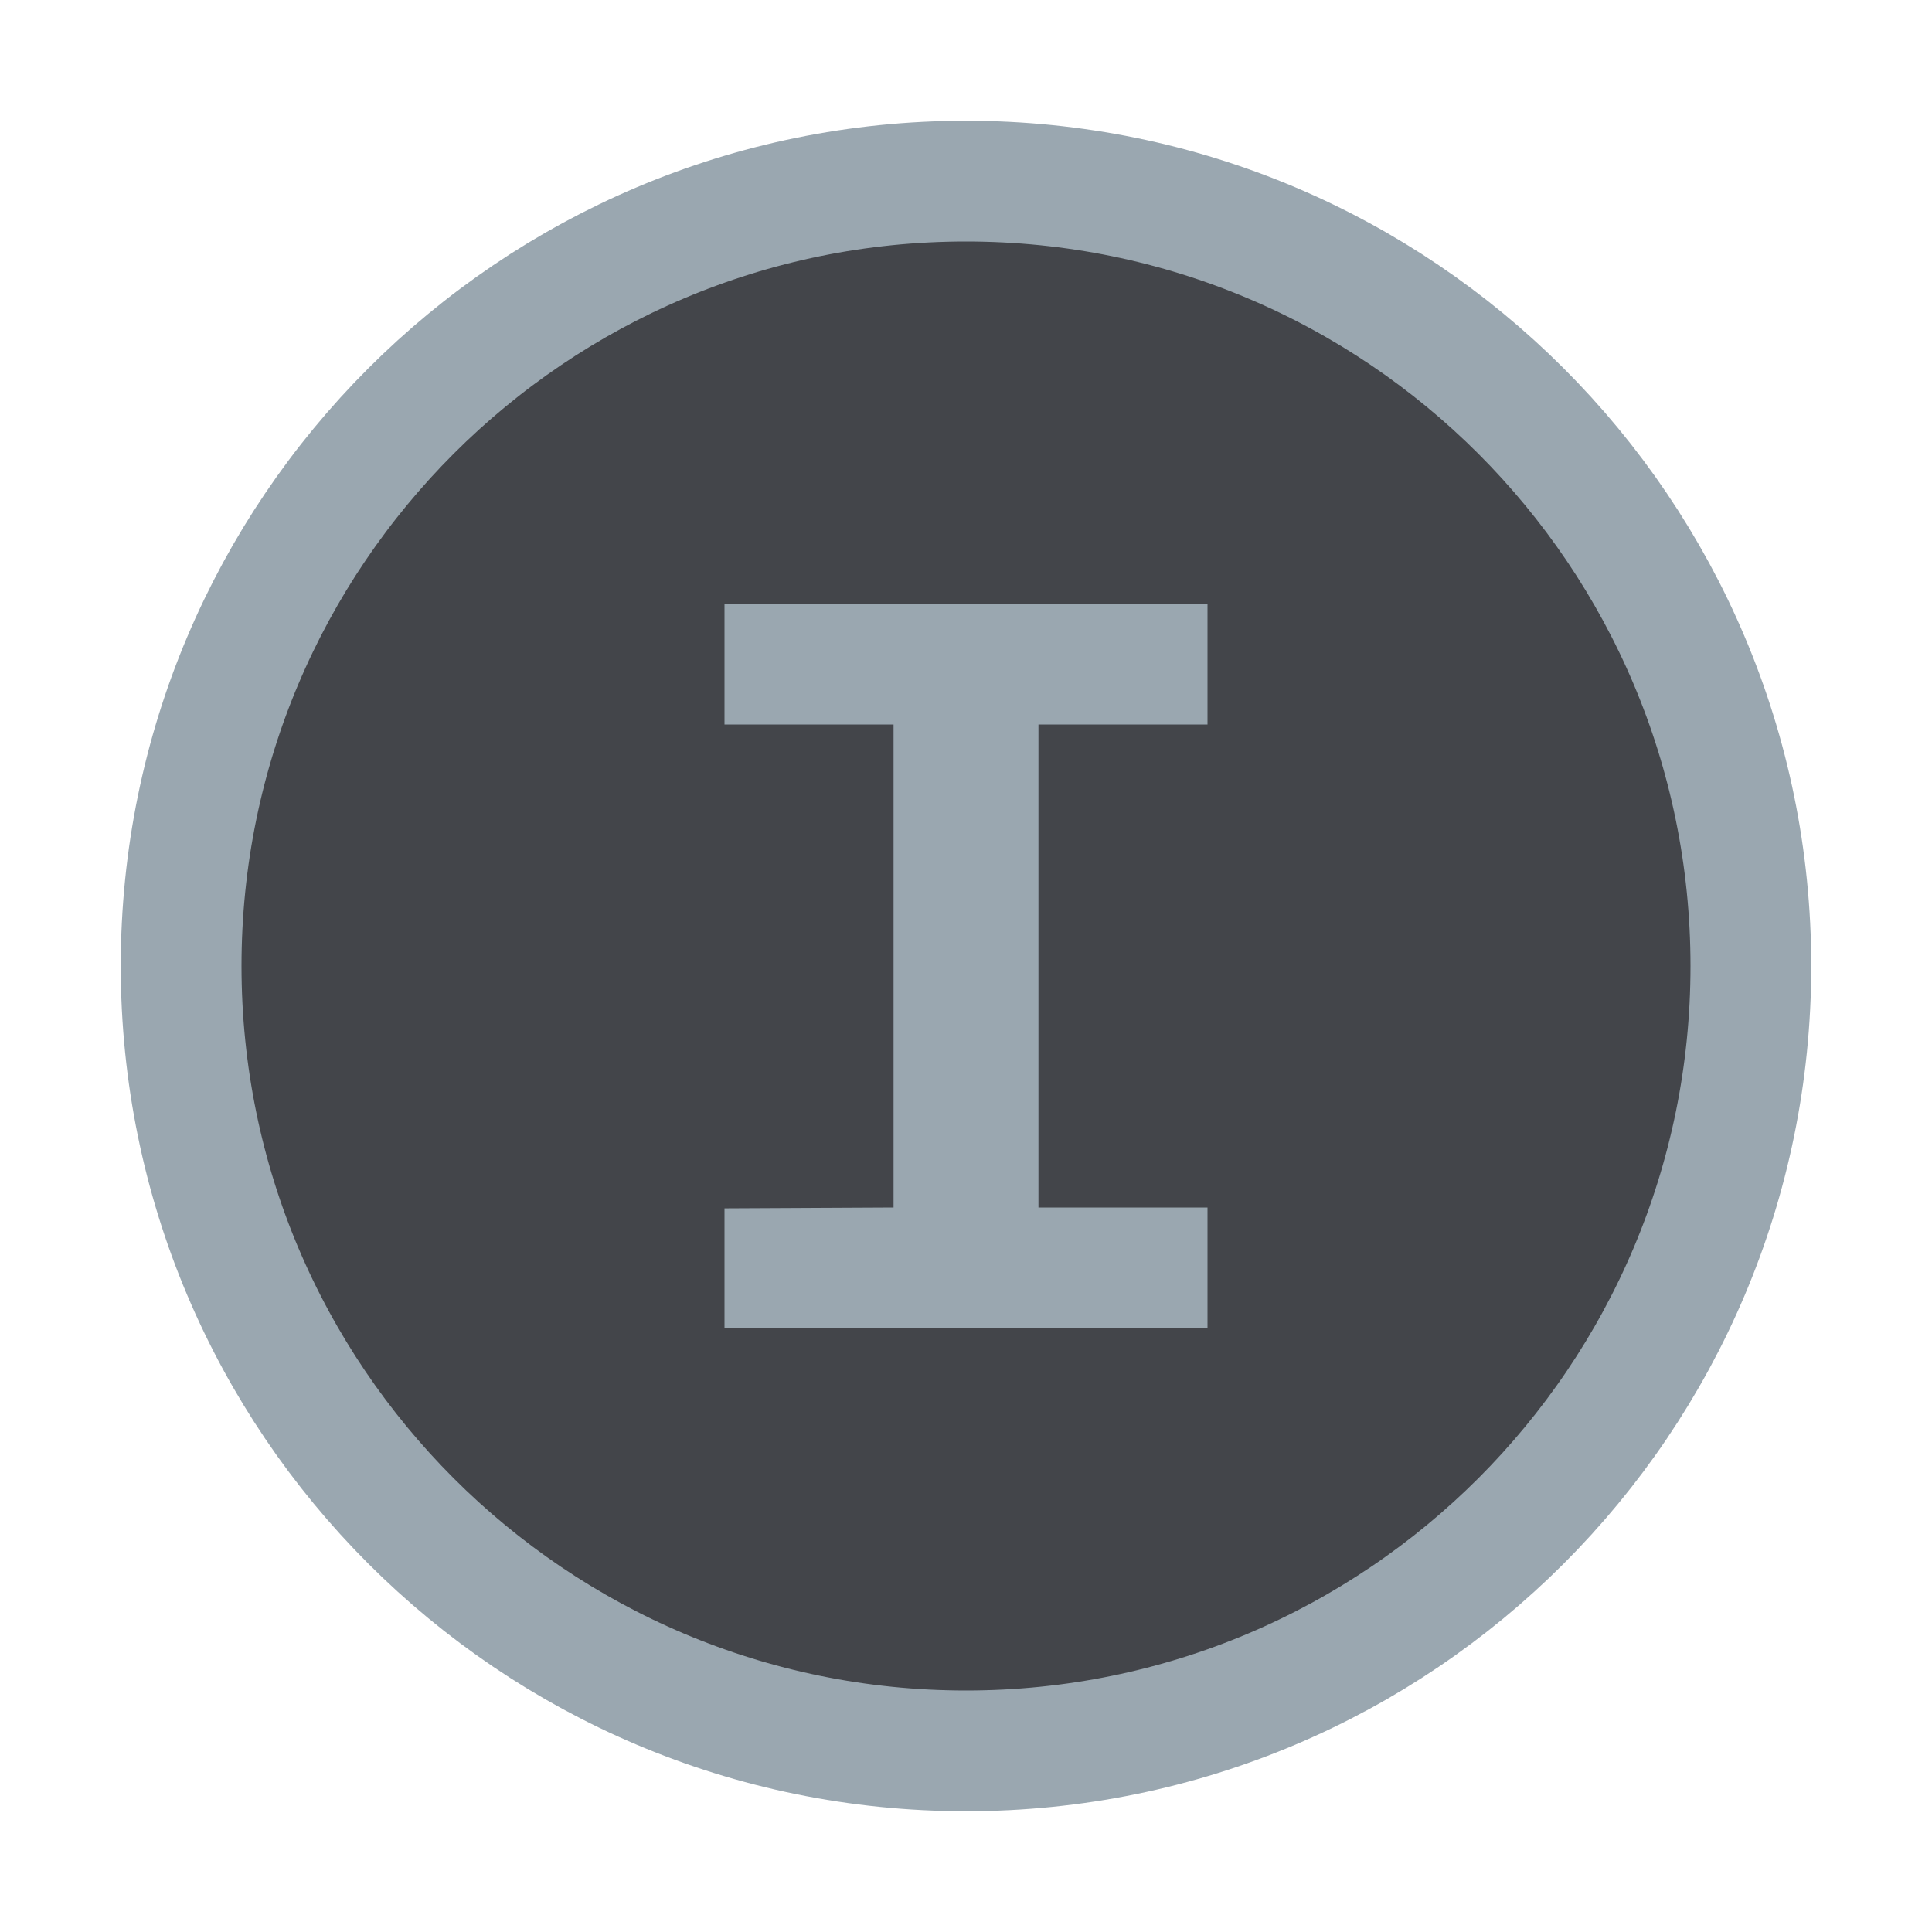
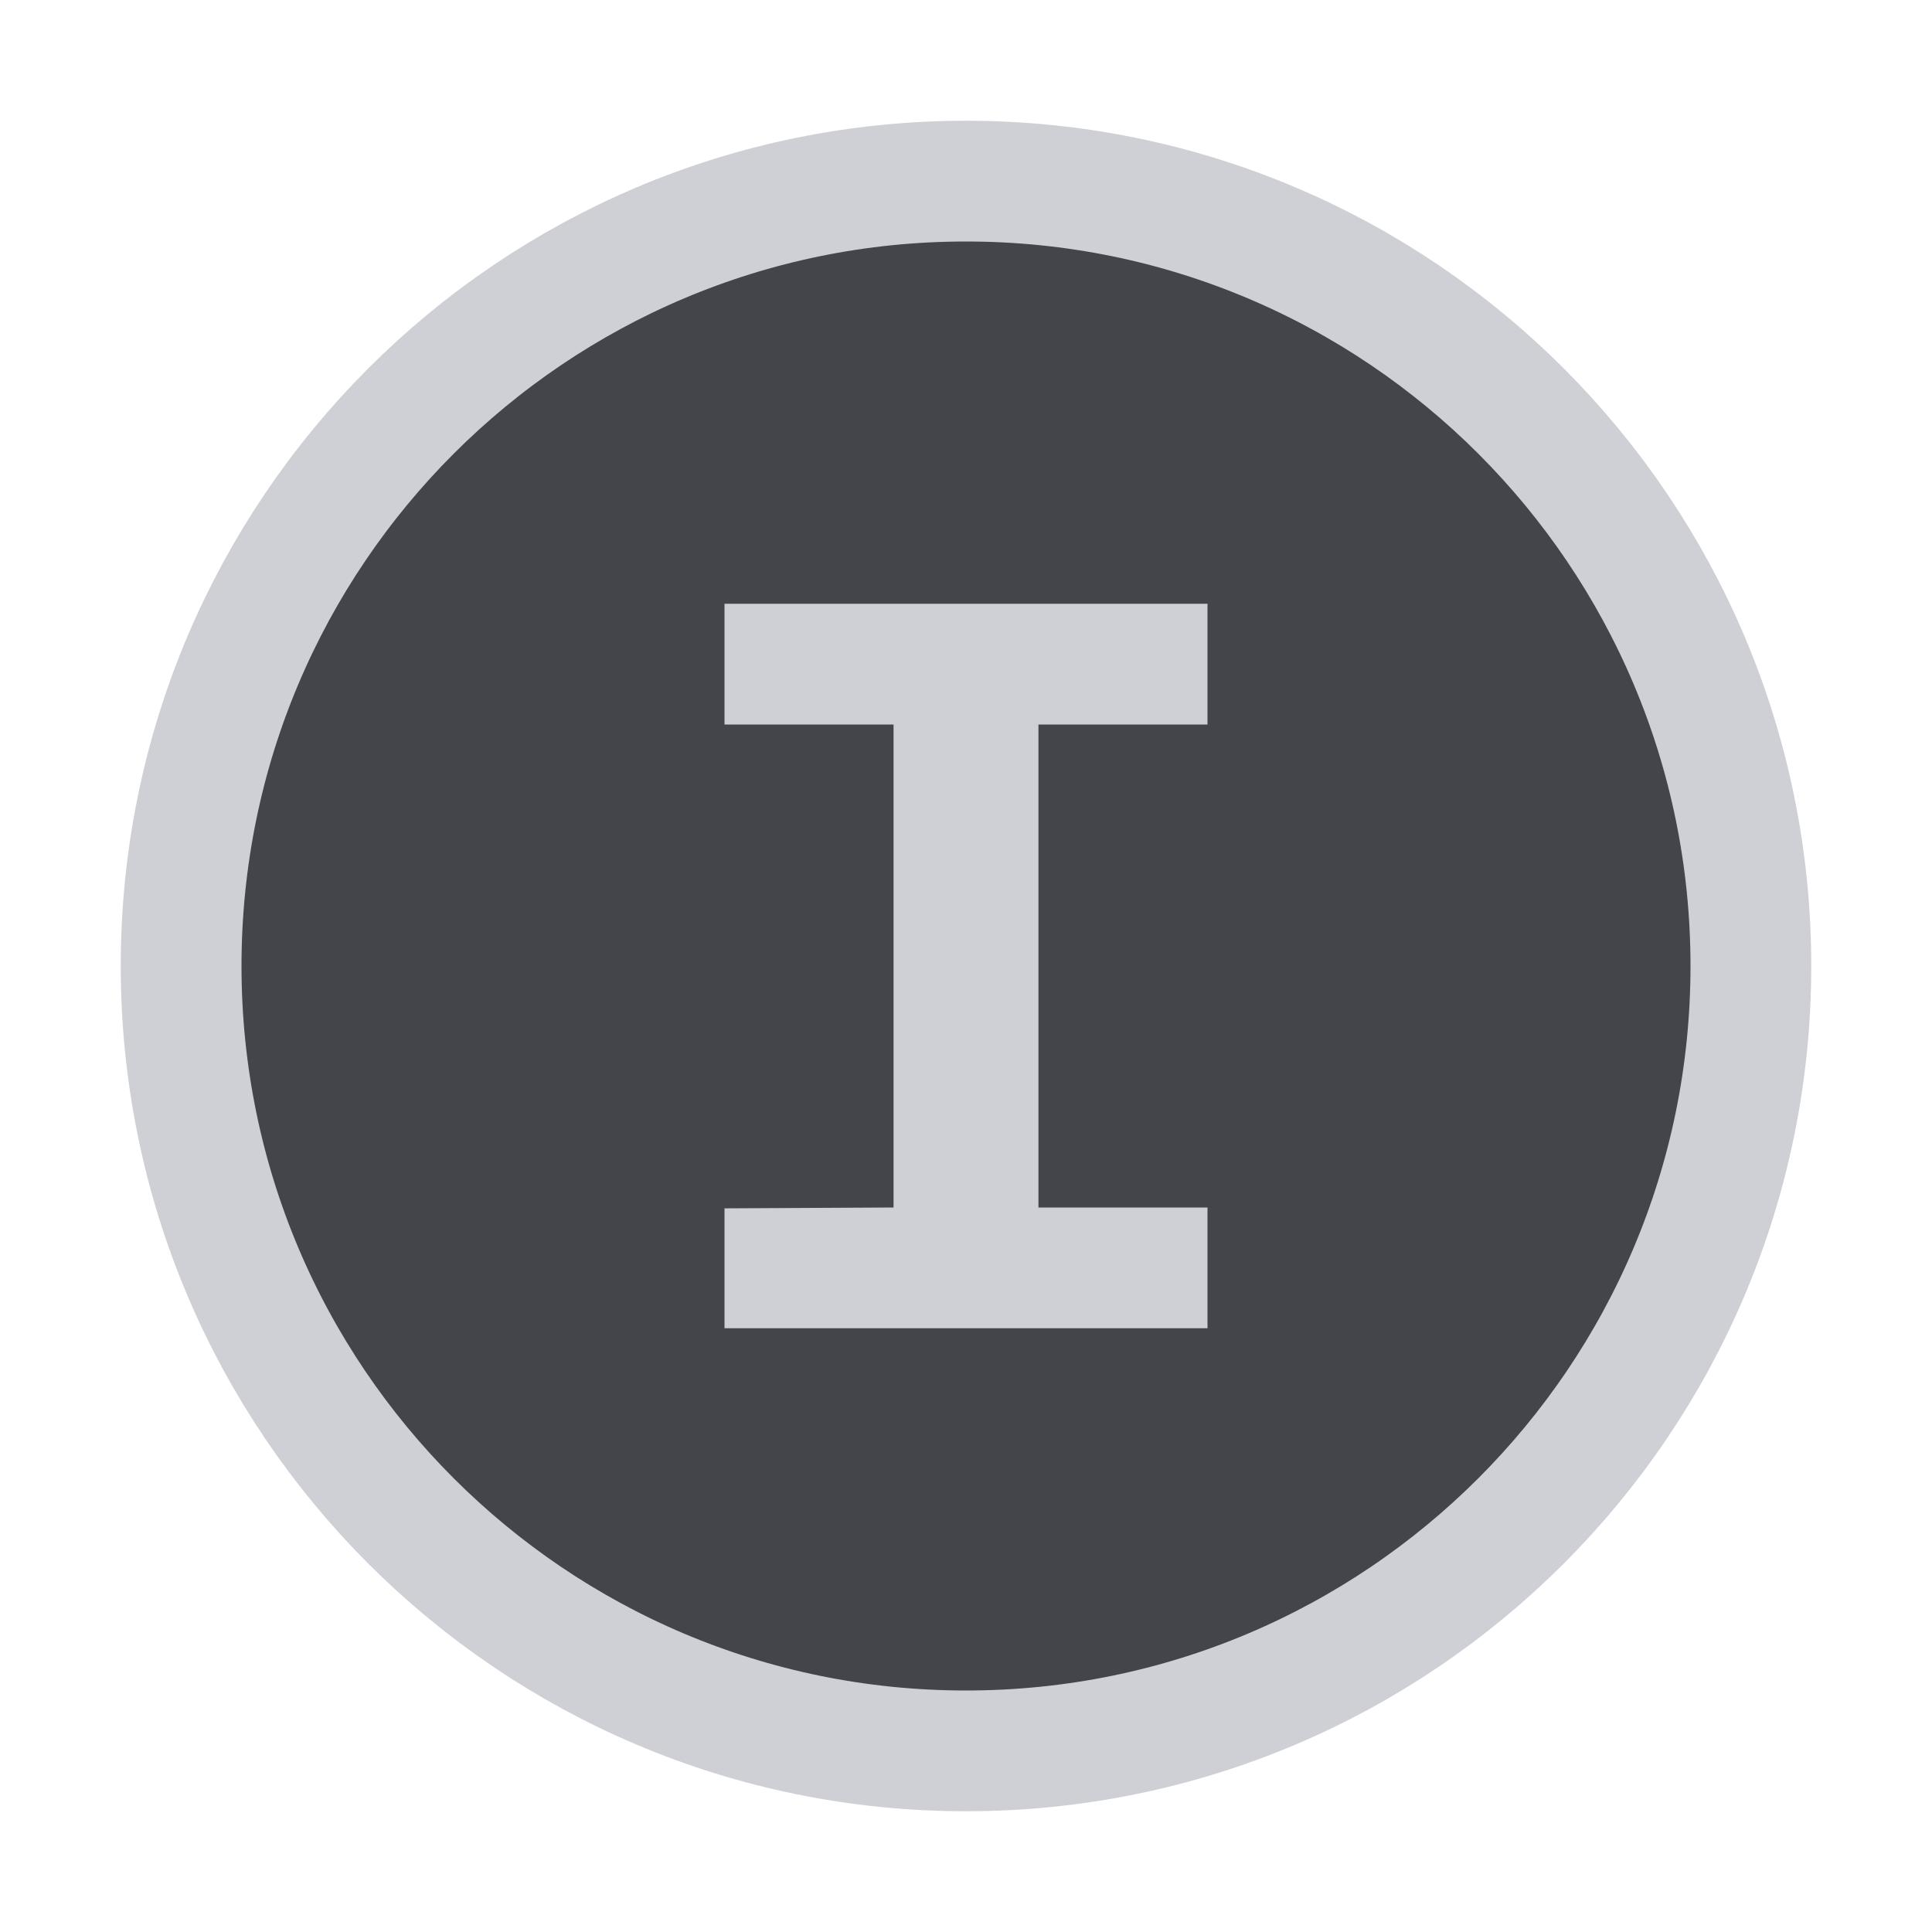
<svg xmlns="http://www.w3.org/2000/svg" width="16" height="16" viewBox="0 0 16 16" fill="none">
-   <circle cx="8" cy="8" r="6.5" fill="#43454A" stroke="#9AA7B0" />
-   <polygon fill-rule="nonzero" points="8.6 10 8.6 6 10 6 10 5 6 5 6 6 7.4 6 7.4 10 6 10.007 6 11 10 11 10 10" fill="#9AA7B0" />
+   <circle cx="8" cy="8" r="6.5" fill="#43454A" stroke="#CED0D6" />
+   <polygon fill-rule="nonzero" points="8.6 10 8.6 6 10 6 10 5 6 5 6 6 7.4 6 7.4 10 6 10.007 6 11 10 11 10 10" fill="#CED0D6" />
</svg>
